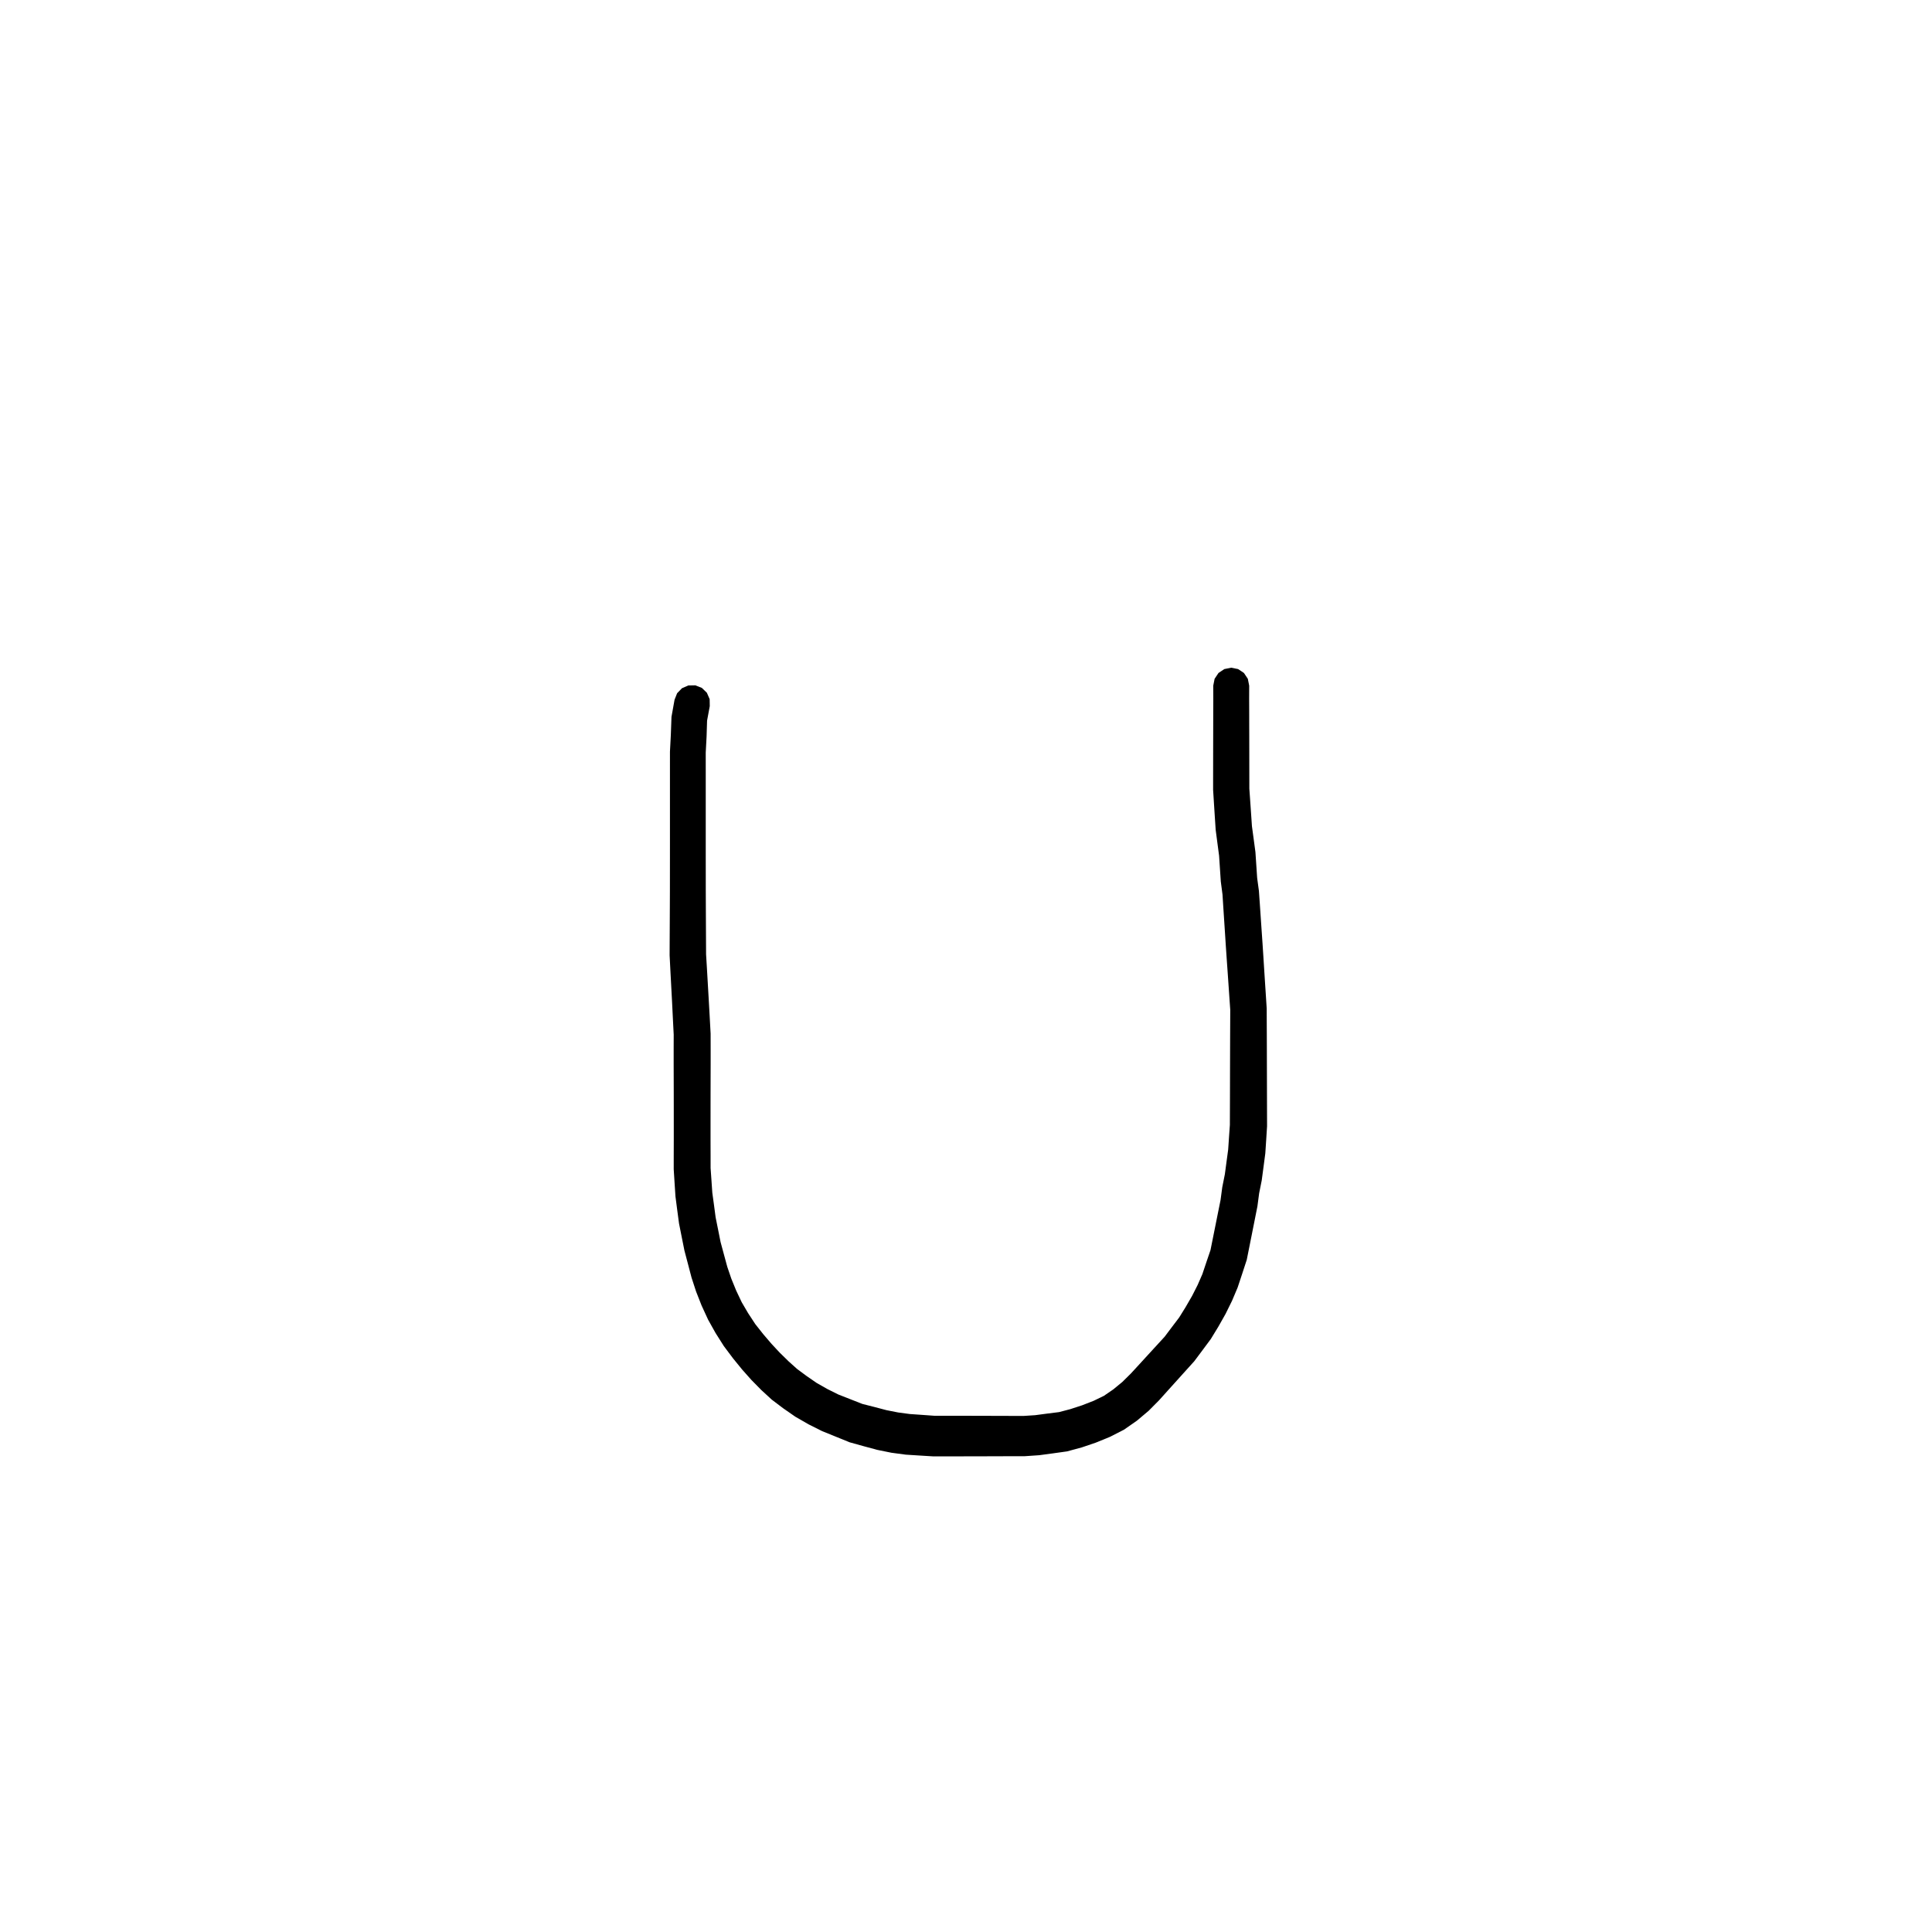
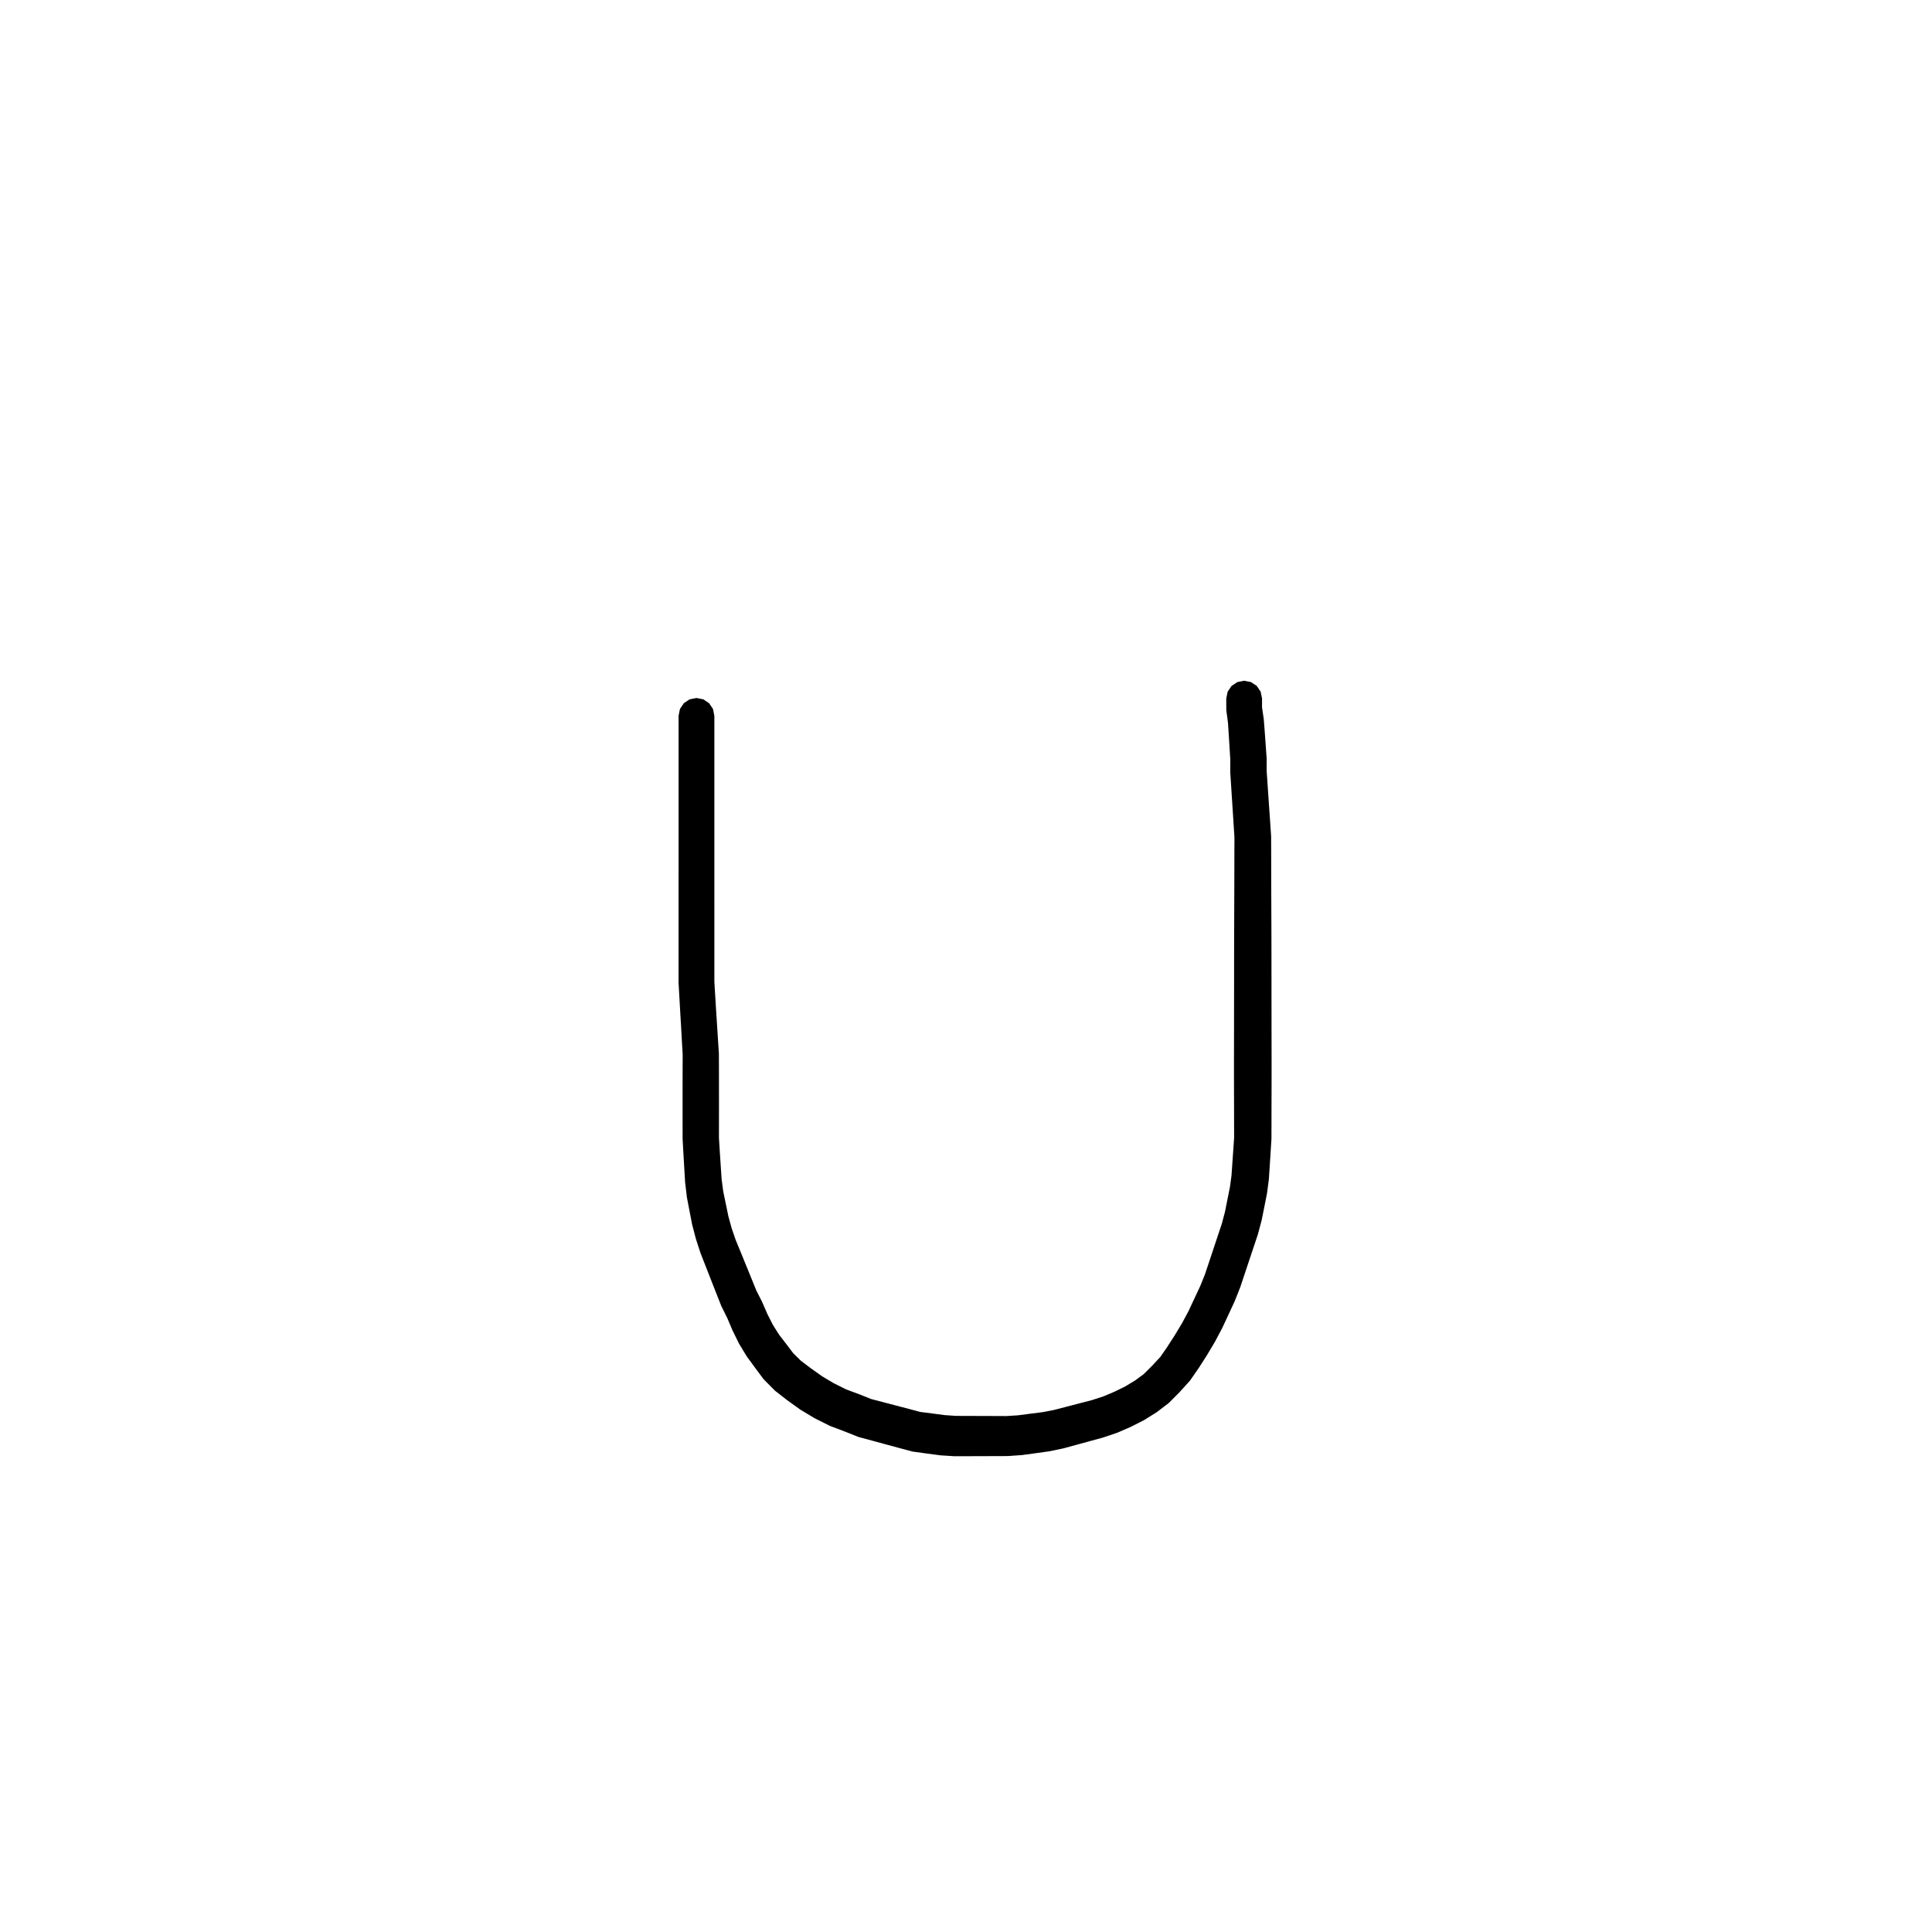
<svg xmlns="http://www.w3.org/2000/svg" viewBox="0 0 300 300" width="300" height="300">
-   <path d="M 104.744 108.655 L 104.268 111.316 L 104.166 114.121 L 104.03 116.714 L 104.029 119.464 L 104.029 121.875 L 104.029 124.286 L 104.029 126.696 L 104.029 128.973 L 104.029 131.116 L 104.028 133.393 L 104.025 135.804 L 104.023 138.214 L 104.013 140.759 L 104 143.438 L 103.987 145.982 L 103.977 148.34 L 104.104 150.827 L 104.233 153.238 L 104.361 155.645 L 104.486 158.186 L 104.612 160.658 L 104.606 162.991 L 104.606 165.268 L 104.613 167.545 L 104.619 169.821 L 104.622 172.232 L 104.623 174.643 L 104.623 177.054 L 104.616 179.33 L 104.614 181.566 L 104.748 183.673 L 104.885 185.777 L 105.158 187.881 L 105.439 189.983 L 105.857 192.083 L 106.277 194.182 L 106.83 196.28 L 107.38 198.377 L 108.091 200.556 L 108.945 202.726 L 109.955 204.922 L 111.108 206.983 L 112.407 209.036 L 113.837 210.94 L 115.236 212.658 L 116.652 214.252 L 118.212 215.84 L 119.841 217.337 L 121.607 218.673 L 123.504 219.99 L 125.565 221.175 L 127.634 222.213 L 129.757 223.075 L 131.932 223.959 L 134.12 224.568 L 136.223 225.135 L 138.43 225.582 L 140.644 225.878 L 142.758 226.012 L 144.873 226.143 L 146.987 226.143 L 148.996 226.141 L 151.004 226.138 L 153.013 226.133 L 155.022 226.126 L 157.031 226.121 L 159.144 226.116 L 161.36 225.965 L 163.47 225.682 L 165.677 225.373 L 167.967 224.756 L 170.148 224.015 L 172.35 223.116 L 174.526 222.004 L 176.552 220.593 L 178.361 219.069 L 179.974 217.441 L 181.354 215.906 L 182.688 214.428 L 184.021 212.949 L 185.449 211.366 L 186.736 209.644 L 188.015 207.921 L 189.177 206.018 L 190.302 204.027 L 191.304 201.996 L 192.18 199.923 L 192.884 197.799 L 193.597 195.617 L 194.035 193.427 L 194.435 191.418 L 194.835 189.409 L 195.252 187.308 L 195.518 185.298 L 195.92 183.29 L 196.201 181.187 L 196.477 179.083 L 196.616 176.978 L 196.749 174.873 L 196.743 172.768 L 196.737 170.759 L 196.732 168.75 L 196.727 166.741 L 196.721 164.732 L 196.716 162.723 L 196.709 160.714 L 196.699 158.705 L 196.693 156.602 L 196.558 154.499 L 196.427 152.49 L 196.298 150.48 L 196.172 148.471 L 196.041 146.462 L 195.903 144.453 L 195.766 142.444 L 195.63 140.436 L 195.483 138.333 L 195.21 136.325 L 195.083 134.41 L 194.942 132.307 L 194.66 130.206 L 194.4 128.29 L 194.27 126.375 L 194.131 124.366 L 193.996 122.451 L 193.994 120.536 L 193.991 118.527 L 193.988 116.518 L 193.984 114.509 L 193.978 112.5 L 193.975 110.491 L 193.966 108.482 L 193.974 106.473 L 193.762 105.405 L 193.157 104.499 L 192.251 103.894 L 191.183 103.682 L 190.115 103.894 L 189.209 104.499 L 188.604 105.405 L 188.392 106.473 L 188.4 108.482 L 188.391 110.491 L 188.388 112.5 L 188.383 114.509 L 188.378 116.518 L 188.375 118.527 L 188.372 120.536 L 188.371 122.638 L 188.503 124.741 L 188.631 126.75 L 188.769 128.853 L 189.045 130.955 L 189.299 132.871 L 189.426 134.787 L 189.566 136.889 L 189.829 138.899 L 189.951 140.814 L 190.082 142.823 L 190.213 144.833 L 190.343 146.842 L 190.48 148.85 L 190.622 150.859 L 190.76 152.867 L 190.898 154.876 L 191.031 156.791 L 191.024 158.705 L 191.014 160.714 L 191.007 162.723 L 191.002 164.732 L 190.996 166.741 L 190.992 168.75 L 190.987 170.759 L 190.98 172.768 L 190.974 174.681 L 190.839 176.593 L 190.71 178.506 L 190.451 180.42 L 190.196 182.335 L 189.794 184.344 L 189.525 186.353 L 189.138 188.27 L 188.735 190.278 L 188.332 192.287 L 187.965 194.115 L 187.339 195.951 L 186.704 197.845 L 185.973 199.522 L 185.1 201.24 L 184.082 202.999 L 183.101 204.579 L 181.97 206.07 L 180.846 207.563 L 179.595 208.926 L 178.249 210.393 L 176.905 211.862 L 175.607 213.273 L 174.273 214.592 L 172.868 215.746 L 171.411 216.746 L 169.837 217.509 L 168.022 218.217 L 166.185 218.815 L 164.457 219.27 L 162.646 219.497 L 160.738 219.749 L 158.936 219.866 L 157.031 219.861 L 155.022 219.856 L 153.013 219.849 L 151.004 219.844 L 148.996 219.841 L 146.987 219.839 L 145.083 219.839 L 143.179 219.702 L 141.275 219.569 L 139.472 219.329 L 137.661 218.972 L 135.746 218.468 L 133.916 218.005 L 132.074 217.282 L 130.178 216.537 L 128.498 215.7 L 126.808 214.742 L 125.224 213.649 L 123.775 212.574 L 122.457 211.392 L 121.071 210.034 L 119.809 208.681 L 118.529 207.185 L 117.281 205.607 L 116.169 203.91 L 115.179 202.221 L 114.314 200.399 L 113.56 198.551 L 112.932 196.712 L 112.411 194.792 L 111.892 192.872 L 111.509 190.953 L 111.123 189.035 L 110.869 187.119 L 110.607 185.205 L 110.475 183.291 L 110.341 181.381 L 110.339 179.33 L 110.332 177.054 L 110.332 174.643 L 110.333 172.232 L 110.336 169.821 L 110.342 167.545 L 110.349 165.268 L 110.349 162.991 L 110.344 160.503 L 110.202 157.885 L 110.059 155.337 L 109.919 152.922 L 109.78 150.512 L 109.639 148.178 L 109.629 145.982 L 109.616 143.438 L 109.603 140.759 L 109.593 138.214 L 109.591 135.804 L 109.588 133.393 L 109.587 131.116 L 109.587 128.973 L 109.587 126.696 L 109.587 124.286 L 109.587 121.875 L 109.587 119.464 L 109.586 116.857 L 109.718 114.361 L 109.795 111.898 L 110.212 109.649 L 110.194 108.565 L 109.762 107.57 L 108.983 106.816 L 107.975 106.418 L 106.891 106.436 L 105.896 106.867 L 105.142 107.646 Z" fill="black" fill-rule="nonzero" />
+   <path d="M 105.369 111.161 L 105.369 113.393 L 105.369 116.116 L 105.369 118.661 L 105.369 121.205 L 105.369 123.75 L 105.369 126.027 L 105.369 128.438 L 105.369 130.714 L 105.369 132.991 L 105.369 135.134 L 105.368 137.277 L 105.368 139.286 L 105.368 141.295 L 105.368 143.438 L 105.367 145.58 L 105.367 147.857 L 105.367 150.134 L 105.368 152.624 L 105.502 154.985 L 105.632 157.267 L 105.759 159.41 L 105.884 161.687 L 106.005 163.749 L 105.997 165.804 L 105.993 167.946 L 105.992 170.223 L 105.992 172.366 L 105.993 174.509 L 105.995 176.869 L 106.128 179.234 L 106.254 181.382 L 106.386 183.614 L 106.666 185.946 L 107.071 188.063 L 107.481 190.164 L 108.052 192.35 L 108.759 194.53 L 109.577 196.624 L 110.366 198.639 L 111.157 200.653 L 111.996 202.779 L 112.943 204.693 L 113.738 206.572 L 114.762 208.647 L 115.96 210.629 L 117.231 212.361 L 118.561 214.151 L 120.319 215.93 L 122.249 217.434 L 124.265 218.881 L 126.48 220.215 L 128.869 221.411 L 131.135 222.268 L 133.282 223.124 L 135.472 223.717 L 137.478 224.262 L 139.485 224.806 L 141.684 225.395 L 143.893 225.701 L 146.005 225.982 L 148.221 226.124 L 150.335 226.118 L 152.344 226.112 L 154.353 226.105 L 156.465 226.098 L 158.679 225.943 L 160.788 225.657 L 162.895 225.363 L 165.095 224.91 L 167.194 224.337 L 169.199 223.789 L 171.295 223.216 L 173.504 222.467 L 175.575 221.569 L 177.638 220.521 L 179.601 219.297 L 181.479 217.865 L 183.142 216.196 L 184.779 214.386 L 186.131 212.435 L 187.386 210.479 L 188.647 208.366 L 189.785 206.221 L 190.755 204.14 L 191.721 202.055 L 192.581 199.888 L 193.278 197.797 L 193.949 195.788 L 194.62 193.78 L 195.318 191.687 L 195.903 189.503 L 196.326 187.404 L 196.741 185.301 L 197.03 183.103 L 197.167 180.997 L 197.295 178.988 L 197.43 176.882 L 197.434 174.777 L 197.438 172.634 L 197.444 170.491 L 197.449 168.348 L 197.452 166.205 L 197.45 164.062 L 197.447 162.054 L 197.443 160.045 L 197.442 158.036 L 197.439 156.027 L 197.435 154.018 L 197.434 152.009 L 197.433 150 L 197.431 147.991 L 197.428 145.982 L 197.422 143.973 L 197.414 141.964 L 197.407 139.955 L 197.399 137.946 L 197.395 135.938 L 197.391 133.929 L 197.387 131.92 L 197.378 129.816 L 197.234 127.713 L 197.096 125.704 L 196.957 123.695 L 196.82 121.687 L 196.688 119.772 L 196.683 117.763 L 196.534 115.661 L 196.39 113.646 L 196.238 111.67 L 195.965 109.831 L 195.971 108.482 L 195.759 107.419 L 195.157 106.517 L 194.255 105.915 L 193.192 105.703 L 192.129 105.915 L 191.227 106.517 L 190.625 107.419 L 190.413 108.482 L 190.419 110.258 L 190.682 112.258 L 190.797 114.032 L 190.922 116.035 L 191.041 117.951 L 191.035 119.96 L 191.172 122.063 L 191.302 124.072 L 191.431 126.082 L 191.561 128.091 L 191.684 130.006 L 191.676 131.92 L 191.671 133.929 L 191.668 135.938 L 191.663 137.946 L 191.656 139.955 L 191.648 141.964 L 191.641 143.973 L 191.635 145.982 L 191.631 147.991 L 191.63 150 L 191.629 152.009 L 191.627 154.018 L 191.624 156.027 L 191.621 158.036 L 191.619 160.045 L 191.616 162.054 L 191.612 164.062 L 191.611 166.205 L 191.613 168.348 L 191.619 170.491 L 191.625 172.634 L 191.629 174.777 L 191.633 176.689 L 191.5 178.601 L 191.36 180.61 L 191.229 182.522 L 190.982 184.341 L 190.594 186.257 L 190.213 188.176 L 189.726 190.009 L 189.085 191.935 L 188.417 193.944 L 187.749 195.953 L 187.106 197.88 L 186.359 199.731 L 185.45 201.664 L 184.545 203.601 L 183.541 205.473 L 182.391 207.379 L 181.235 209.172 L 180.176 210.703 L 178.867 212.107 L 177.583 213.385 L 176.247 214.364 L 174.728 215.282 L 173.041 216.11 L 171.362 216.819 L 169.553 217.409 L 167.631 217.908 L 165.619 218.431 L 163.7 218.93 L 161.881 219.28 L 159.97 219.522 L 158.062 219.771 L 156.258 219.885 L 154.353 219.877 L 152.344 219.87 L 150.335 219.864 L 148.43 219.858 L 146.629 219.732 L 144.723 219.478 L 142.914 219.248 L 141.096 218.765 L 139.084 218.238 L 137.073 217.711 L 135.245 217.233 L 133.374 216.482 L 131.354 215.732 L 129.458 214.785 L 127.655 213.708 L 125.921 212.477 L 124.368 211.302 L 123.18 210.134 L 122.099 208.71 L 120.96 207.228 L 120.015 205.728 L 119.164 204.053 L 118.352 202.182 L 117.424 200.346 L 116.656 198.454 L 115.84 196.45 L 115.021 194.447 L 114.232 192.523 L 113.6 190.686 L 113.099 188.853 L 112.705 186.937 L 112.308 185.036 L 112.051 183.083 L 111.915 181.028 L 111.774 178.891 L 111.639 176.703 L 111.641 174.509 L 111.642 172.366 L 111.642 170.223 L 111.641 167.946 L 111.637 165.804 L 111.629 163.573 L 111.482 161.348 L 111.34 159.072 L 111.199 156.93 L 111.06 154.658 L 110.927 152.465 L 110.928 150.134 L 110.928 147.857 L 110.928 145.58 L 110.927 143.438 L 110.927 141.295 L 110.926 139.286 L 110.926 137.277 L 110.926 135.134 L 110.926 132.991 L 110.926 130.714 L 110.926 128.438 L 110.926 126.027 L 110.926 123.75 L 110.926 121.205 L 110.926 118.661 L 110.926 116.116 L 110.926 113.393 L 110.926 111.161 L 110.715 110.097 L 110.112 109.196 L 109.211 108.593 L 108.147 108.382 L 107.084 108.593 L 106.182 109.196 L 105.58 110.097 Z" fill="black" fill-rule="nonzero" />
</svg>
